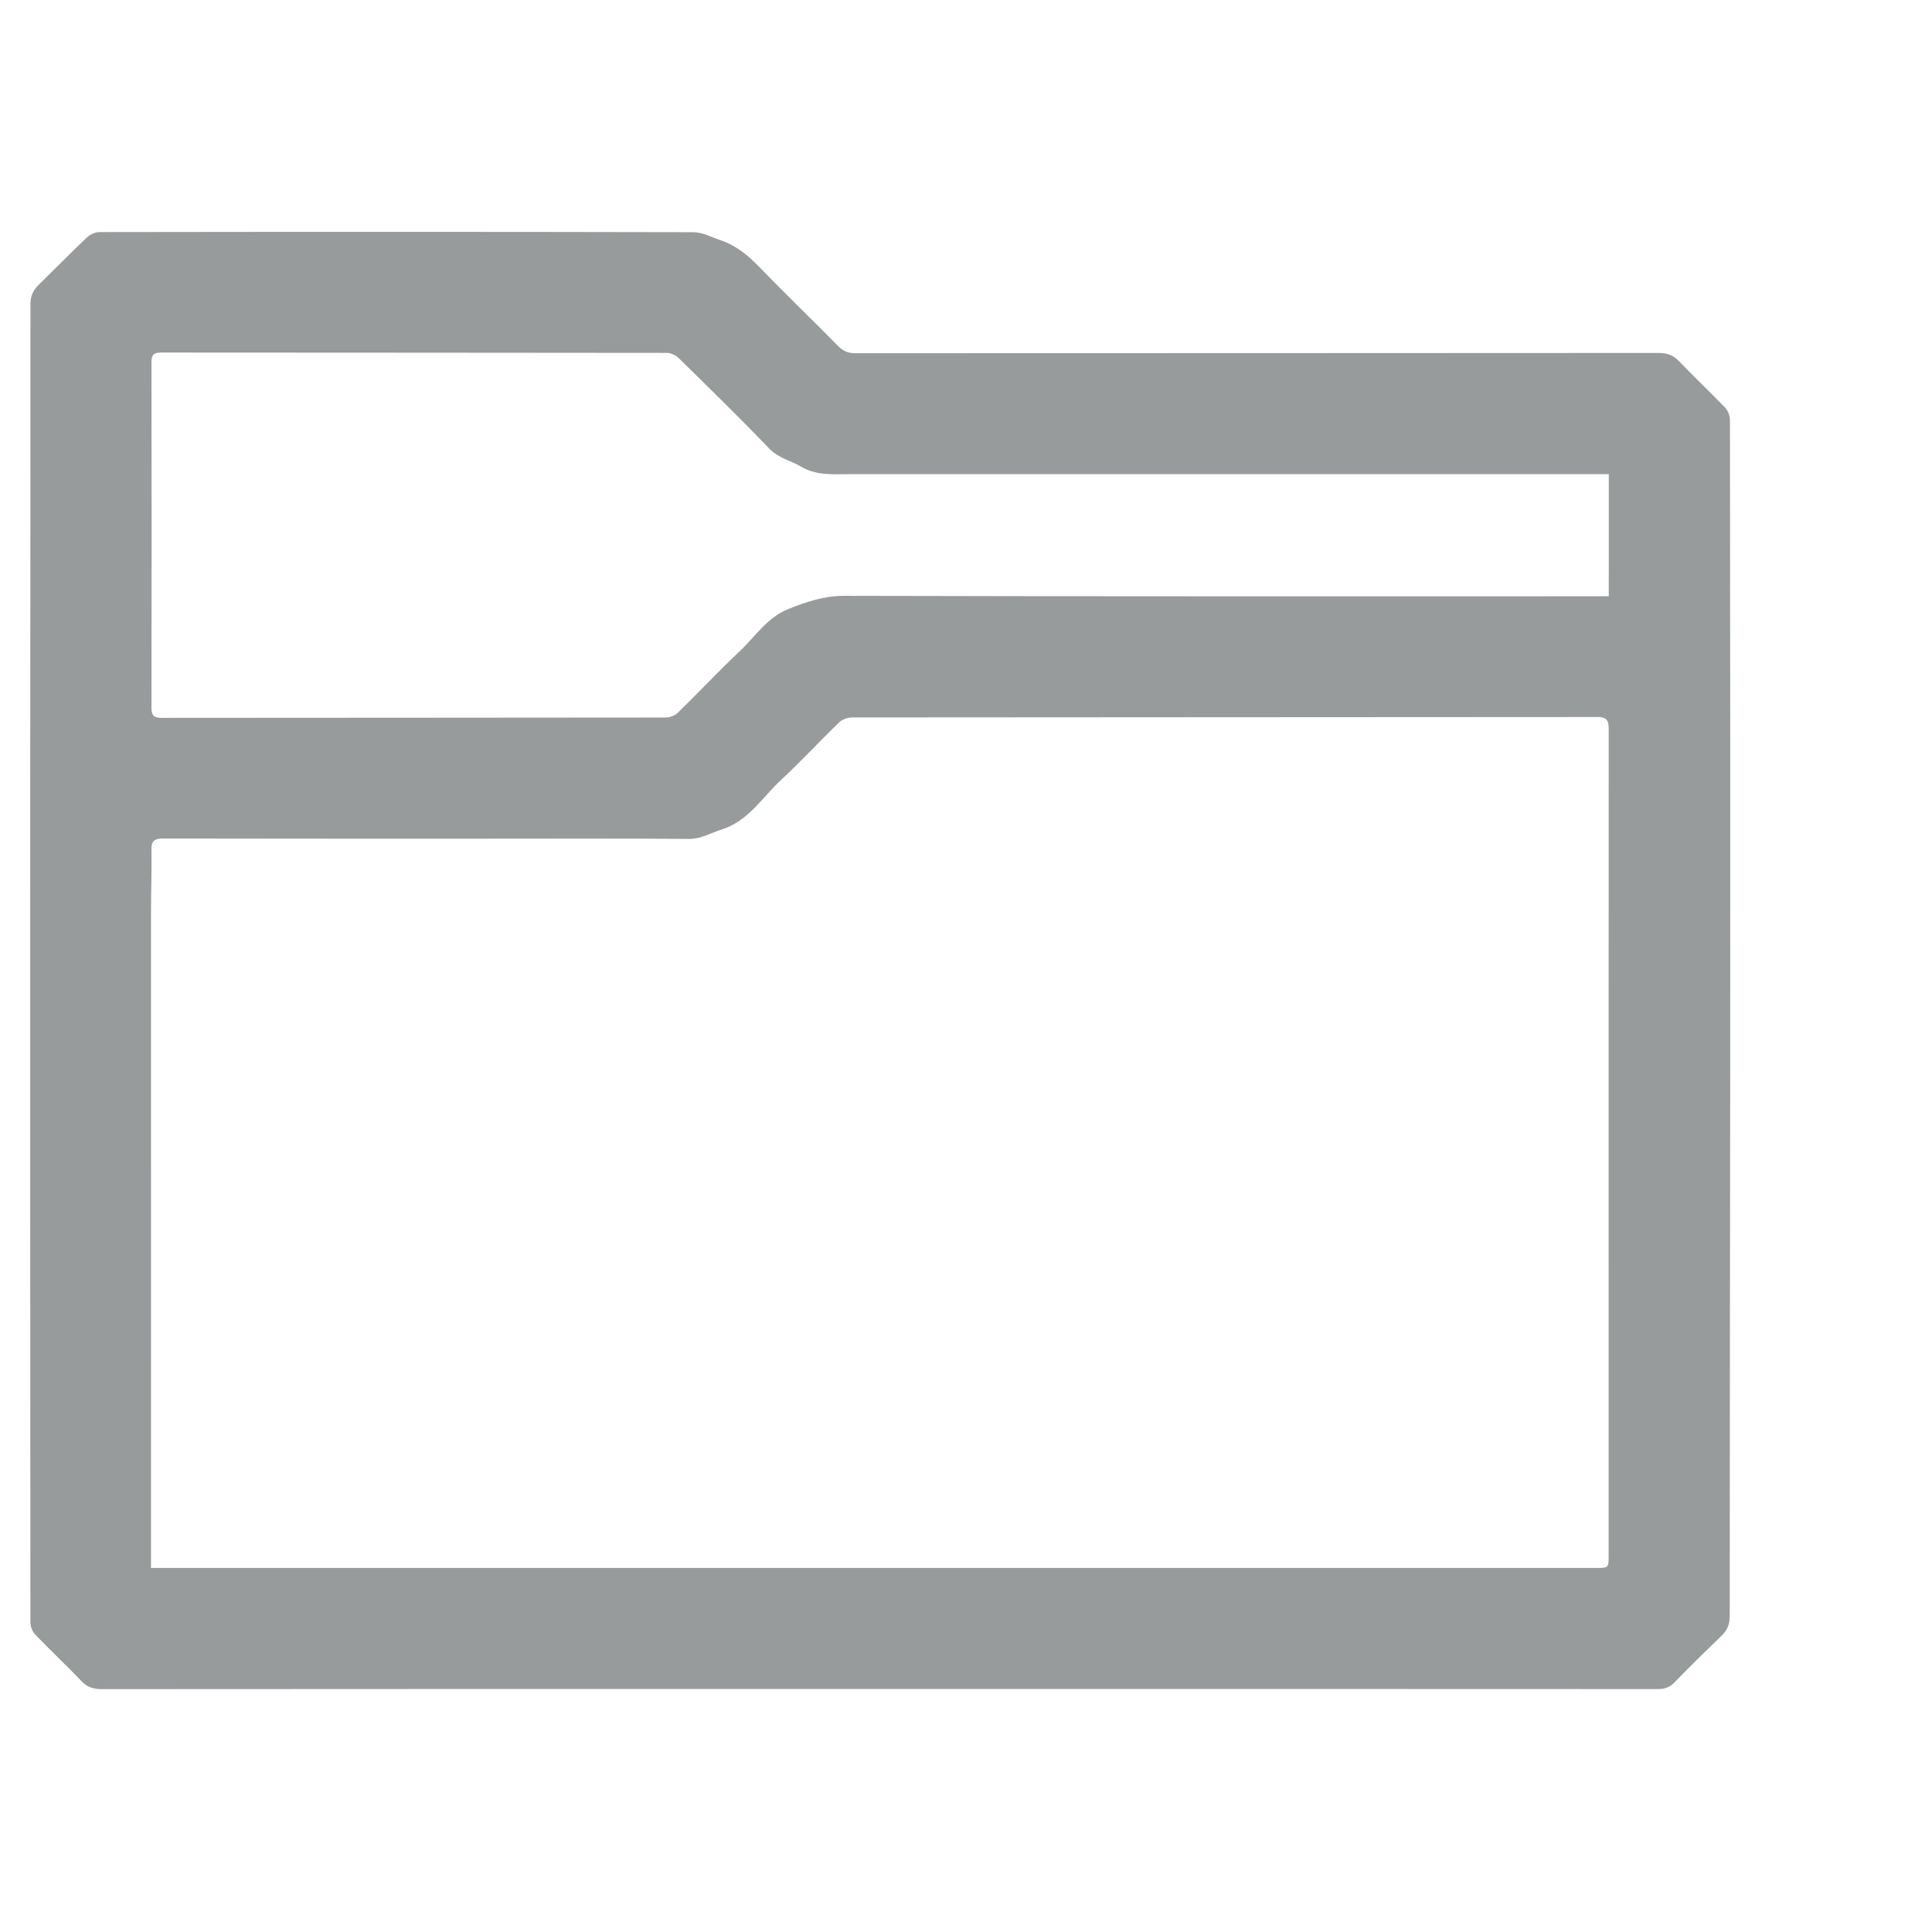
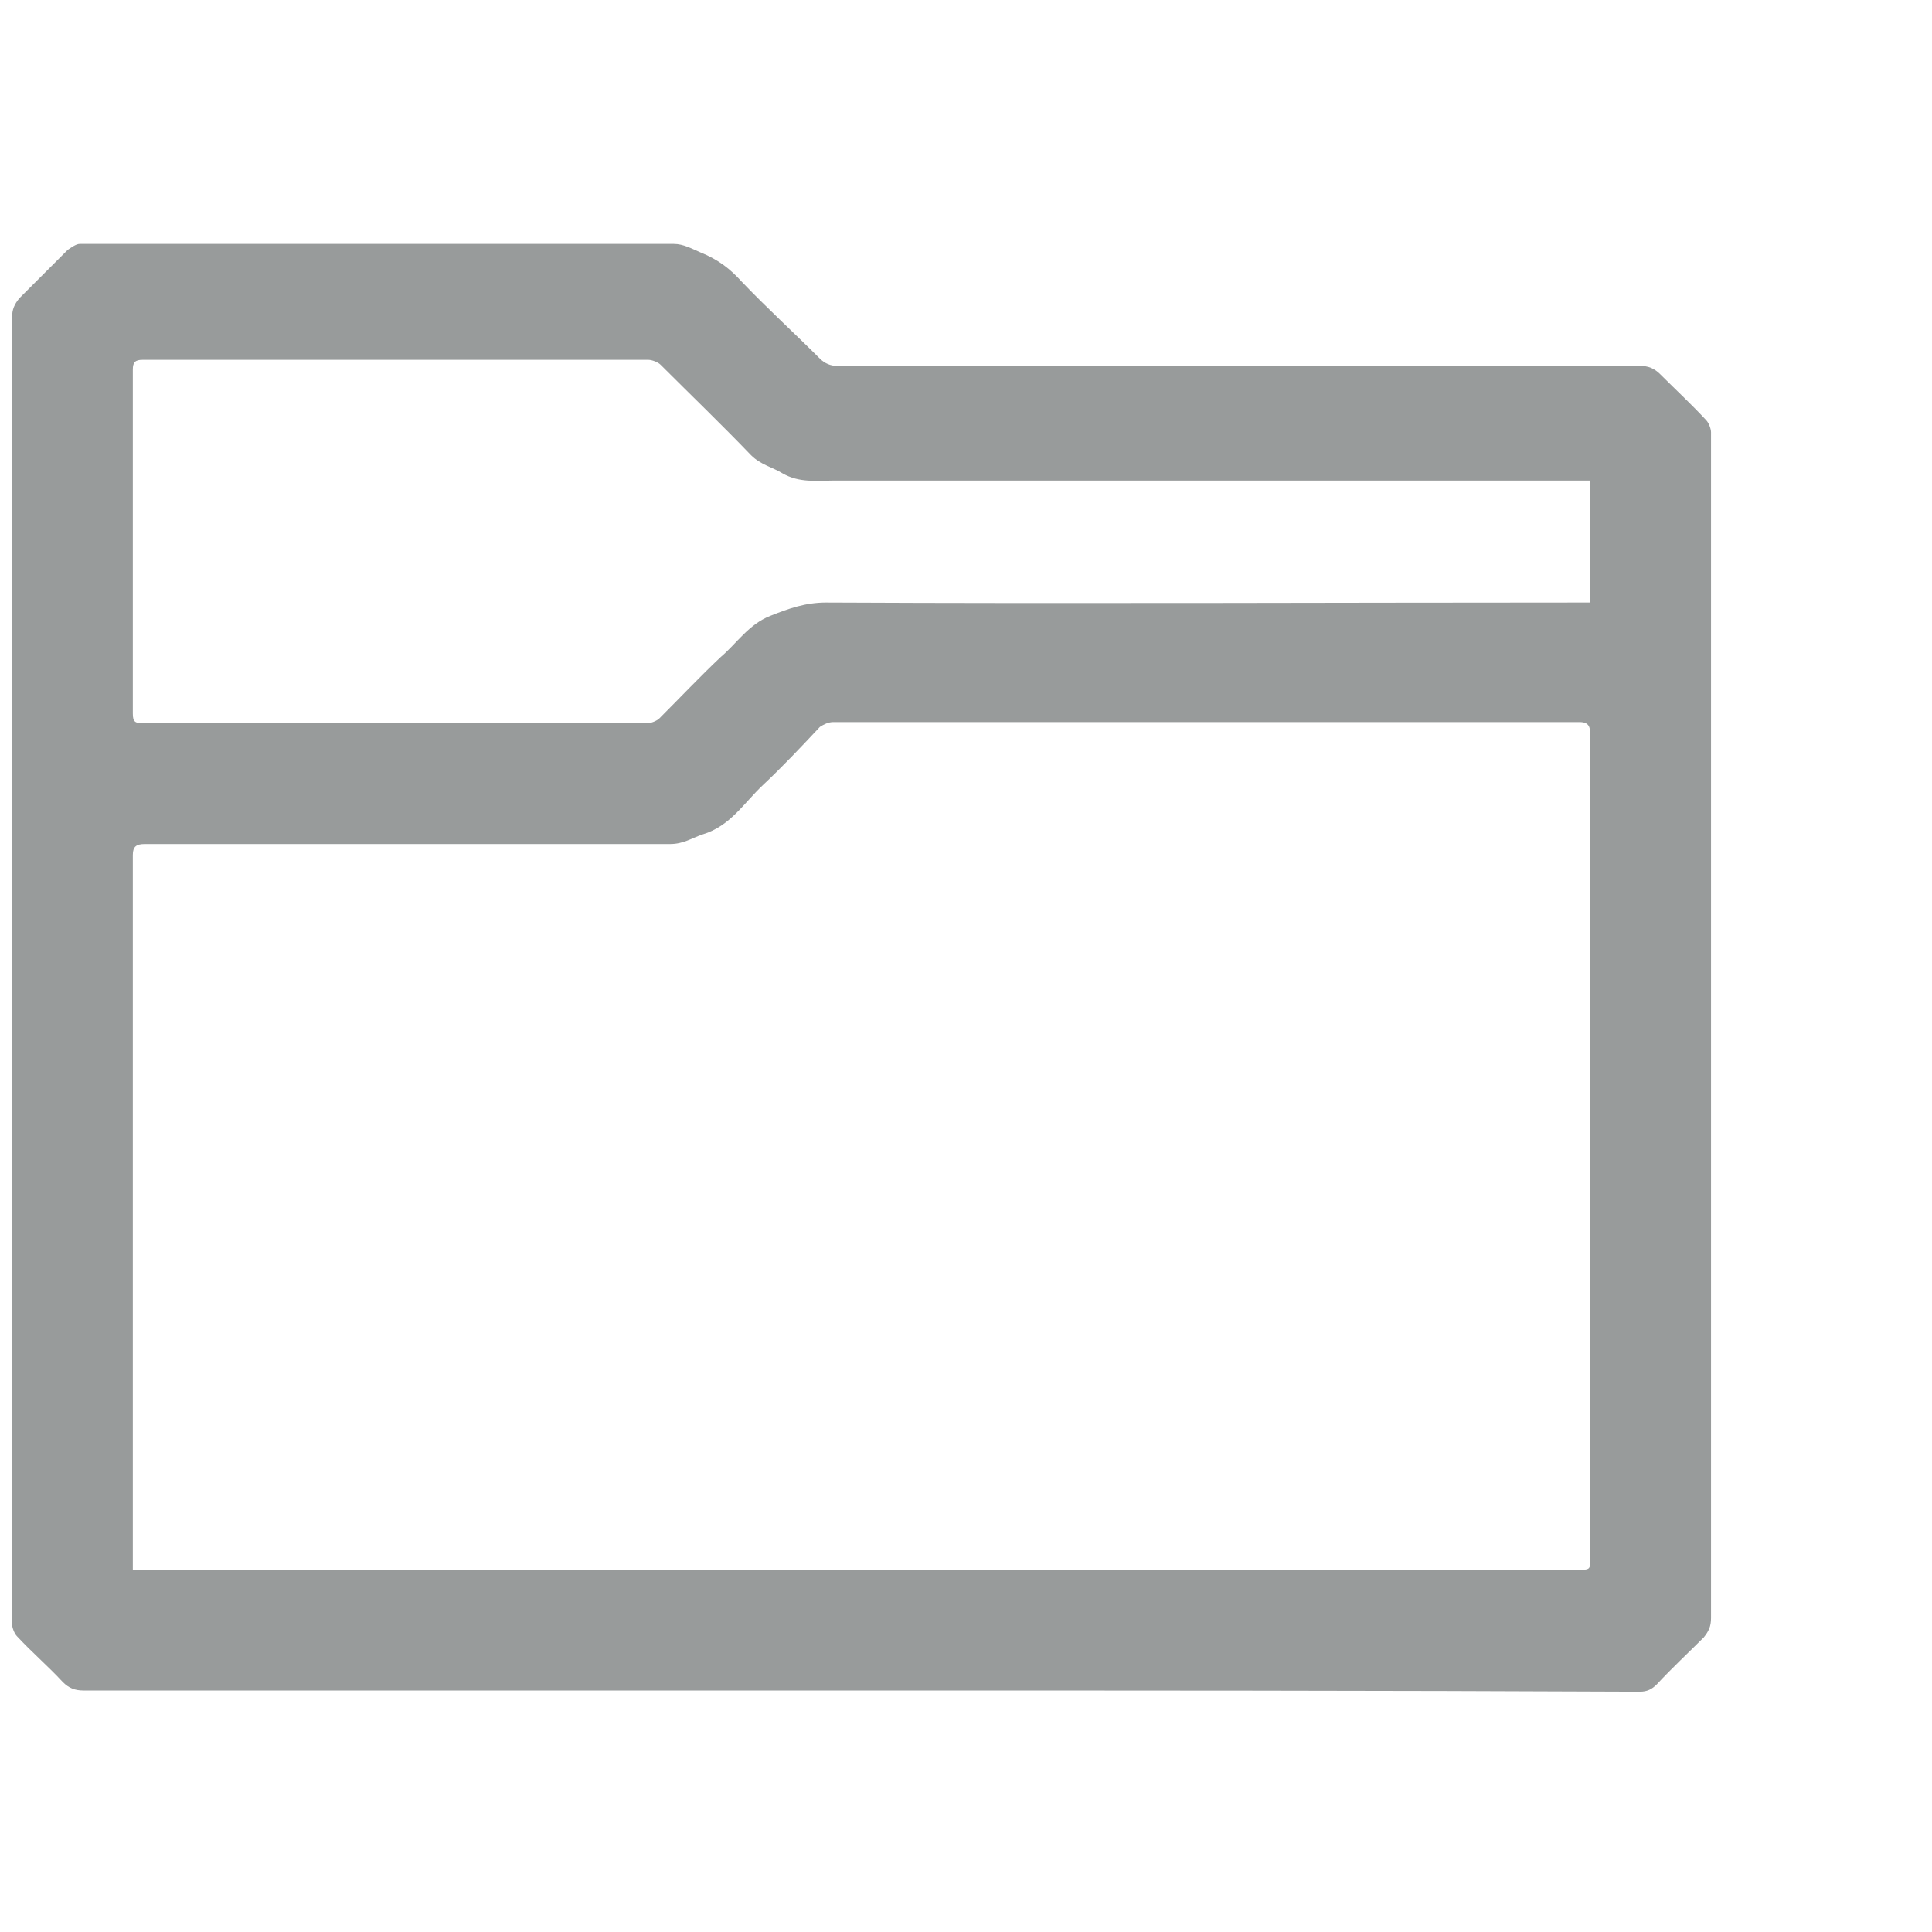
- <svg xmlns="http://www.w3.org/2000/svg" version="1.1" id="Layer_1" x="0px" y="0px" width="64px" height="64px" viewBox="0 0 64 64" enable-background="new 0 0 64 64" xml:space="preserve">
+ <svg xmlns="http://www.w3.org/2000/svg" version="1.1" id="Layer_1" x="0px" y="0px" width="16px" height="16px" viewBox="0 0 16 16" style="enable-background:new 0 0 16 16;" xml:space="preserve">
  <g>
-     <path fill="#989b9b" d="M29.117,55.949c-8.582,0-17.163-0.001-25.744,0.006c-0.279,0-0.484-0.063-0.68-0.271   c-0.498-0.521-1.026-1.016-1.525-1.535c-0.095-0.1-0.161-0.271-0.161-0.406C1,44.479,0.999,35.217,1.001,25.955   c0.001-5.292,0.011-10.583,0.008-15.874c0-0.261,0.079-0.455,0.257-0.63c0.537-0.527,1.064-1.064,1.61-1.582   C2.98,7.77,3.152,7.688,3.293,7.688C9.852,7.679,16.411,7.677,22.97,7.692c0.301,0,0.603,0.166,0.9,0.266   c0.519,0.175,0.921,0.509,1.3,0.903c0.85,0.882,1.737,1.729,2.596,2.604c0.171,0.174,0.34,0.236,0.576,0.236   c8.864-0.004,17.729-0.002,26.592-0.009c0.279,0,0.484,0.063,0.682,0.269c0.5,0.523,1.025,1.017,1.527,1.538   c0.096,0.099,0.164,0.269,0.164,0.405c0.01,7.25,0.012,14.501,0.008,21.752c-0.004,5.962-0.016,11.924-0.016,17.885   c0,0.261-0.078,0.455-0.256,0.63c-0.523,0.512-1.053,1.018-1.559,1.547c-0.166,0.174-0.328,0.235-0.562,0.235   C46.323,55.948,37.719,55.949,29.117,55.949z M5.002,51.94c0.153,0,0.257,0,0.36,0c15.84,0,31.68,0,47.52,0   c0.404,0,0.406,0,0.406-0.42c0-2.504,0-5.008,0-7.512c0-6.609-0.002-13.221,0.002-19.832c0-0.265-0.023-0.424-0.365-0.424   c-8.232,0.008-16.467,0.005-24.702,0.014c-0.146,0-0.328,0.069-0.432,0.169c-0.643,0.622-1.25,1.282-1.905,1.889   c-0.632,0.585-1.093,1.378-1.986,1.656c-0.358,0.112-0.674,0.314-1.082,0.311c-2.2-0.019-4.4-0.009-6.6-0.009   c-3.604,0-7.208,0.002-10.811-0.005c-0.279,0-0.396,0.069-0.39,0.37c0.012,0.66-0.013,1.319-0.014,1.979   C5.002,37.261,5.002,44.396,5.002,51.53C5.002,51.653,5.002,51.776,5.002,51.94z M53.293,15.706c-0.154,0-0.287,0-0.42,0   c-8.225,0-16.449,0-24.673,0c-0.565,0-1.138,0.063-1.662-0.247c-0.345-0.204-0.747-0.278-1.05-0.594   c-0.981-1.021-1.994-2.01-3.003-3.002c-0.097-0.095-0.261-0.172-0.394-0.173c-5.584-0.008-11.168-0.006-16.751-0.011   c-0.244,0-0.323,0.073-0.323,0.324c0.007,3.813,0.007,7.626,0,11.44c0,0.263,0.083,0.338,0.34,0.337   c5.563-0.006,11.126-0.003,16.689-0.011c0.137,0,0.308-0.062,0.405-0.156c0.691-0.673,1.351-1.379,2.053-2.041   c0.52-0.489,0.912-1.123,1.622-1.402c0.592-0.233,1.165-0.433,1.832-0.432c8.307,0.021,16.616,0.014,24.922,0.014   c0.133,0,0.266,0,0.412,0C53.293,18.396,53.293,17.079,53.293,15.706z" />
+     <path style="fill:#989b9b;" d="M7.13,14c-2.15,0-4.29,0-6.44,0c-0.07,0-0.12-0.02-0.17-0.07c-0.12-0.13-0.26-0.25-0.38-0.38   c-0.02-0.02-0.04-0.07-0.04-0.1c0-2.3,0-4.59,0-6.89c0-1.31,0-2.63,0-3.93c0-0.07,0.02-0.11,0.06-0.16c0.13-0.13,0.27-0.27,0.4-0.4   c0.03-0.02,0.07-0.05,0.1-0.05c1.64,0,3.28,0,4.92,0c0.08,0,0.15,0.04,0.22,0.07c0.15,0.06,0.25,0.14,0.34,0.24   c0.21,0.22,0.44,0.43,0.65,0.64c0.04,0.04,0.09,0.06,0.14,0.06c2.22,0,4.43,0,6.65,0c0.07,0,0.12,0.02,0.17,0.07   c0.13,0.13,0.26,0.25,0.38,0.38c0.02,0.02,0.04,0.07,0.04,0.1c0,1.79,0,3.6,0,5.39c0,1.48,0,2.95,0,4.43   c0,0.07-0.02,0.11-0.06,0.16c-0.13,0.13-0.26,0.25-0.39,0.39c-0.04,0.04-0.08,0.06-0.14,0.06C11.43,14,9.28,14,7.13,14z M1.1,13   c0.04,0,0.06,0,0.09,0c3.96,0,7.92,0,11.88,0c0.1,0,0.1,0,0.1-0.1c0-0.63,0-1.24,0-1.87c0-1.64,0-3.3,0-4.94   c0-0.07-0.01-0.11-0.09-0.11c-2.06,0-4.12,0-6.18,0C6.86,5.98,6.82,6,6.79,6.02C6.64,6.18,6.48,6.35,6.32,6.5   c-0.16,0.15-0.27,0.34-0.5,0.41C5.73,6.94,5.66,6.99,5.55,6.99c-0.55,0-1.1,0-1.65,0c-0.9,0-1.8,0-2.7,0c-0.07,0-0.1,0.02-0.1,0.09   c0,0.16,0,0.33,0,0.49c0,1.77,0,3.56,0,5.33C1.1,12.93,1.1,12.96,1.1,13z M13.17,3.98c-0.04,0-0.07,0-0.1,0c-2.06,0-4.11,0-6.17,0   C6.76,3.98,6.62,4,6.48,3.92C6.4,3.87,6.3,3.85,6.22,3.77c-0.25-0.26-0.5-0.5-0.75-0.75C5.45,3,5.4,2.98,5.37,2.98   c-1.4,0-2.79,0-4.19,0C1.12,2.98,1.1,3,1.1,3.06c0,0.95,0,1.9,0,2.85c0,0.07,0.02,0.08,0.09,0.08c1.39,0,2.78,0,4.17,0   c0.03,0,0.08-0.02,0.1-0.04C5.63,5.78,5.8,5.6,5.97,5.44C6.1,5.33,6.2,5.17,6.38,5.1c0.15-0.06,0.29-0.11,0.46-0.11   c2.08,0.01,4.15,0,6.23,0c0.03,0,0.07,0,0.1,0C13.17,4.65,13.17,4.32,13.17,3.98z" />
  </g>
</svg>
